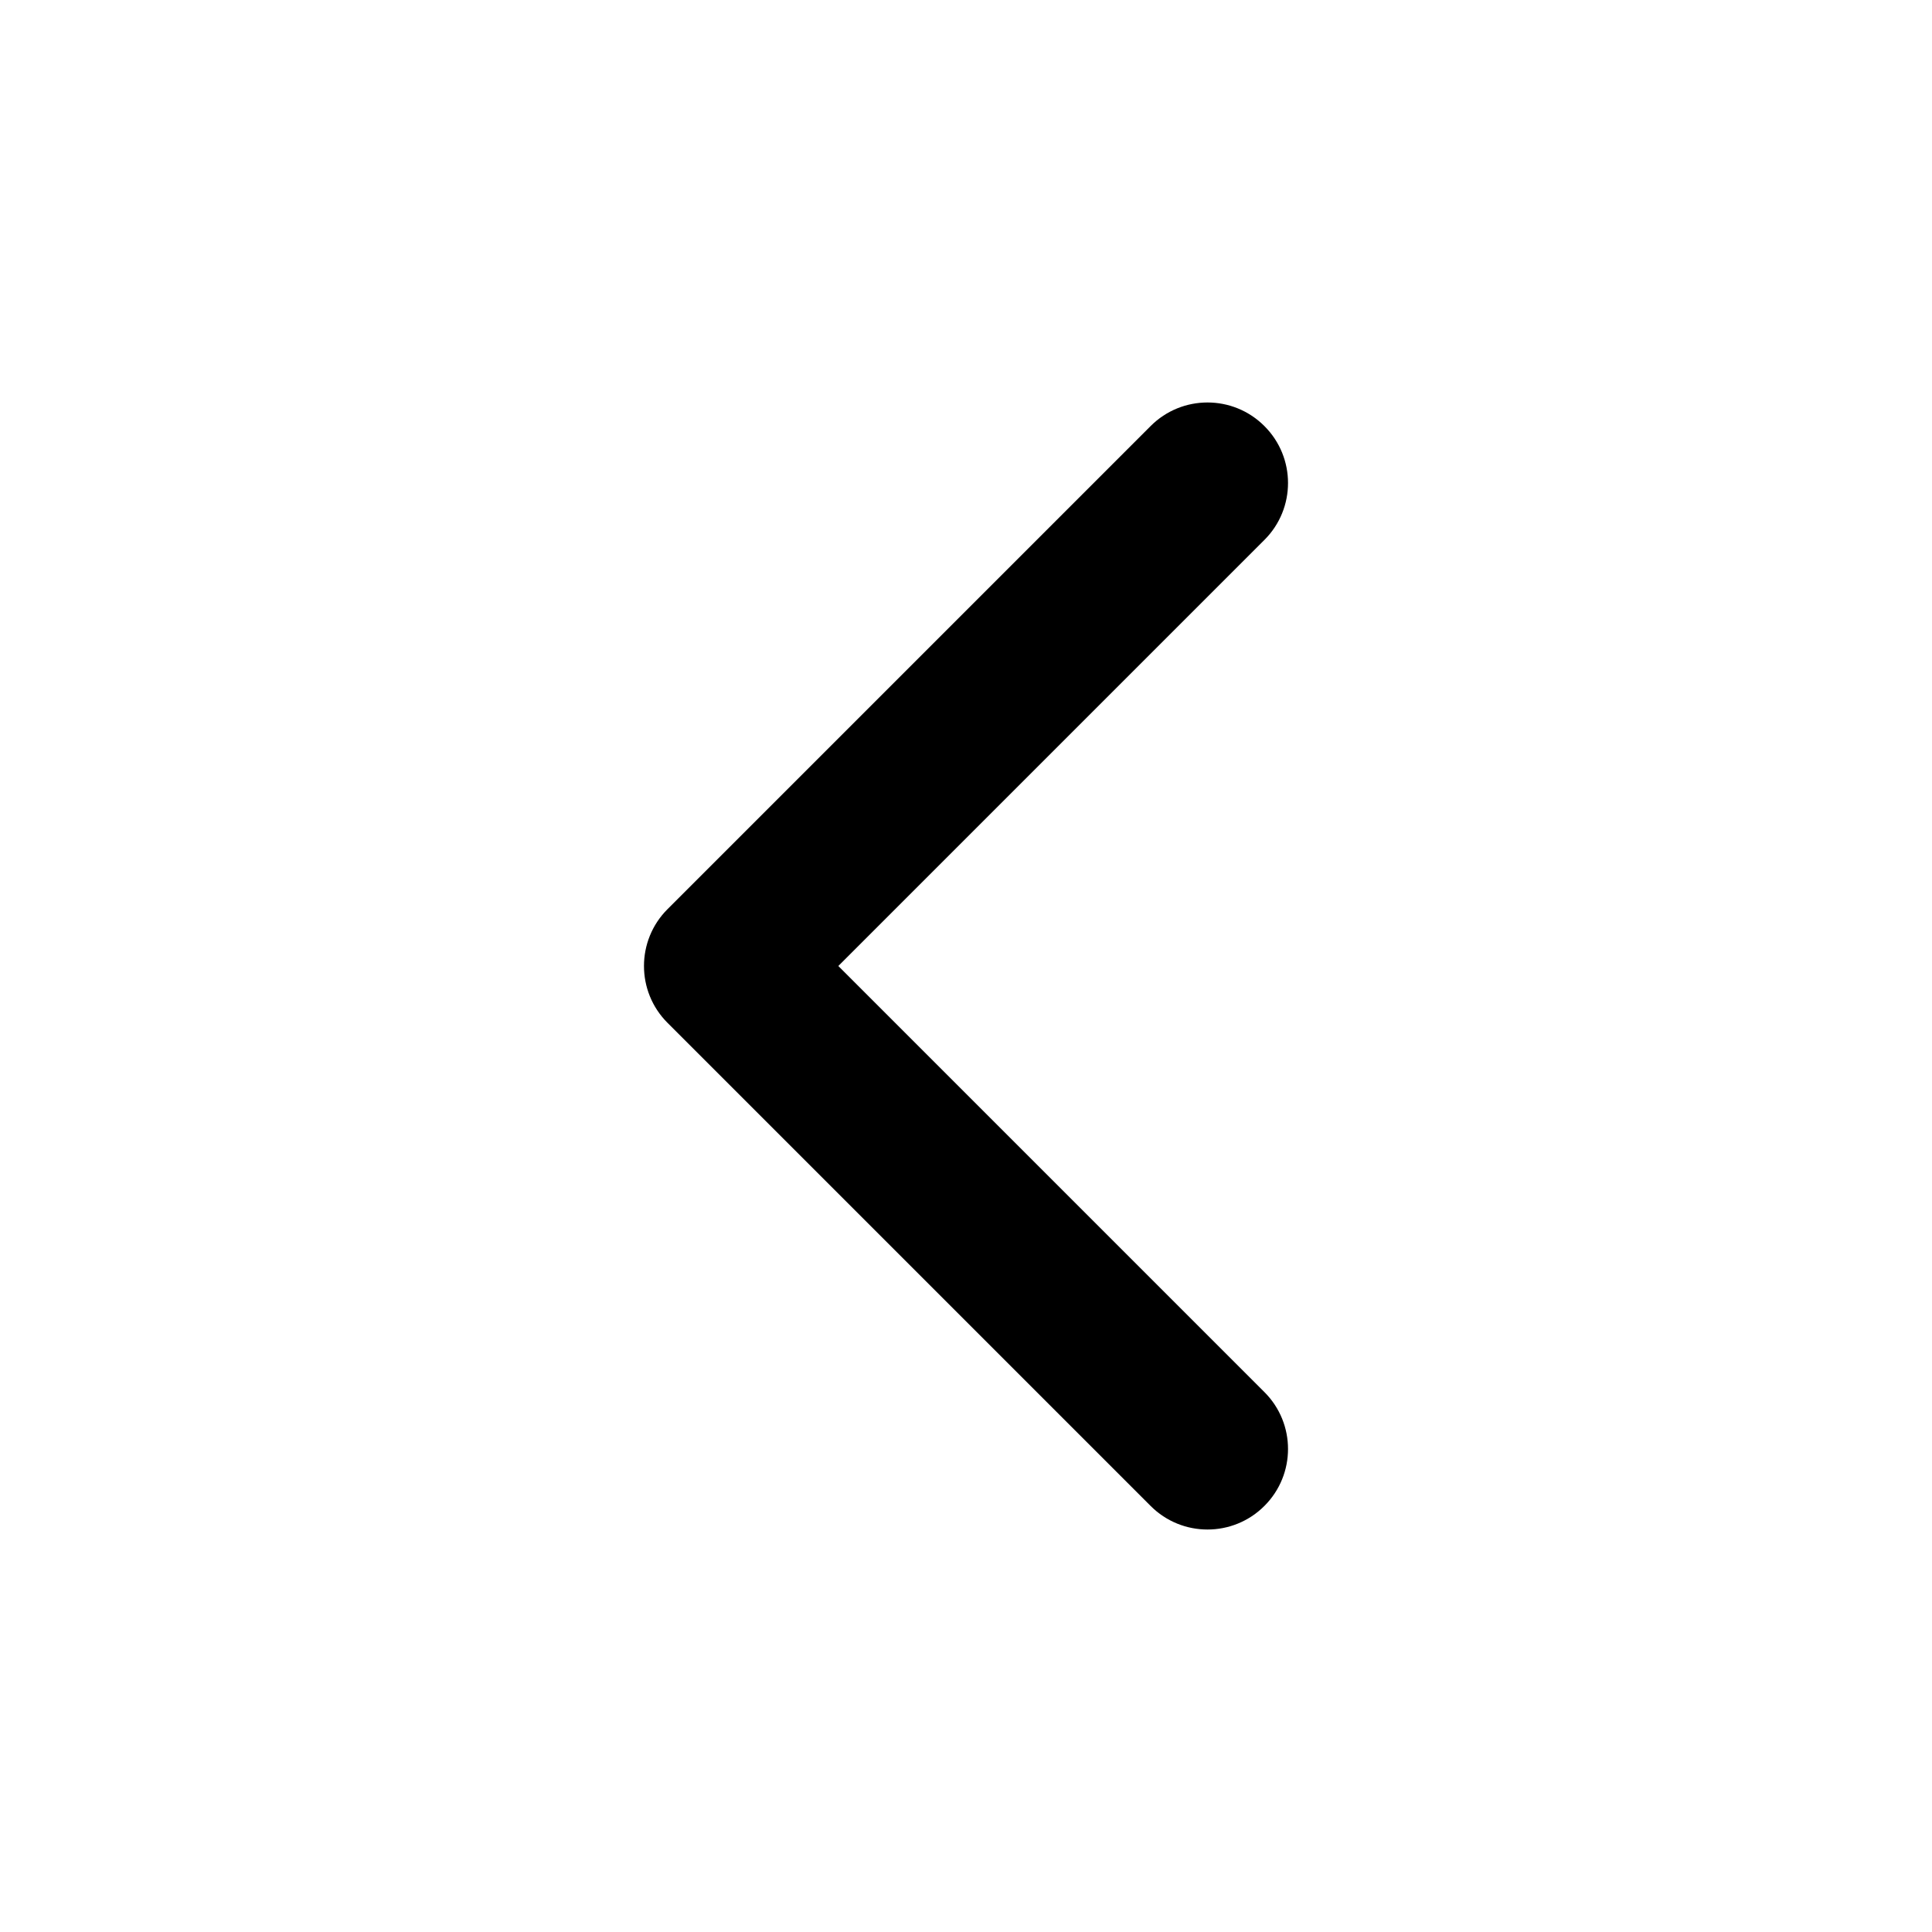
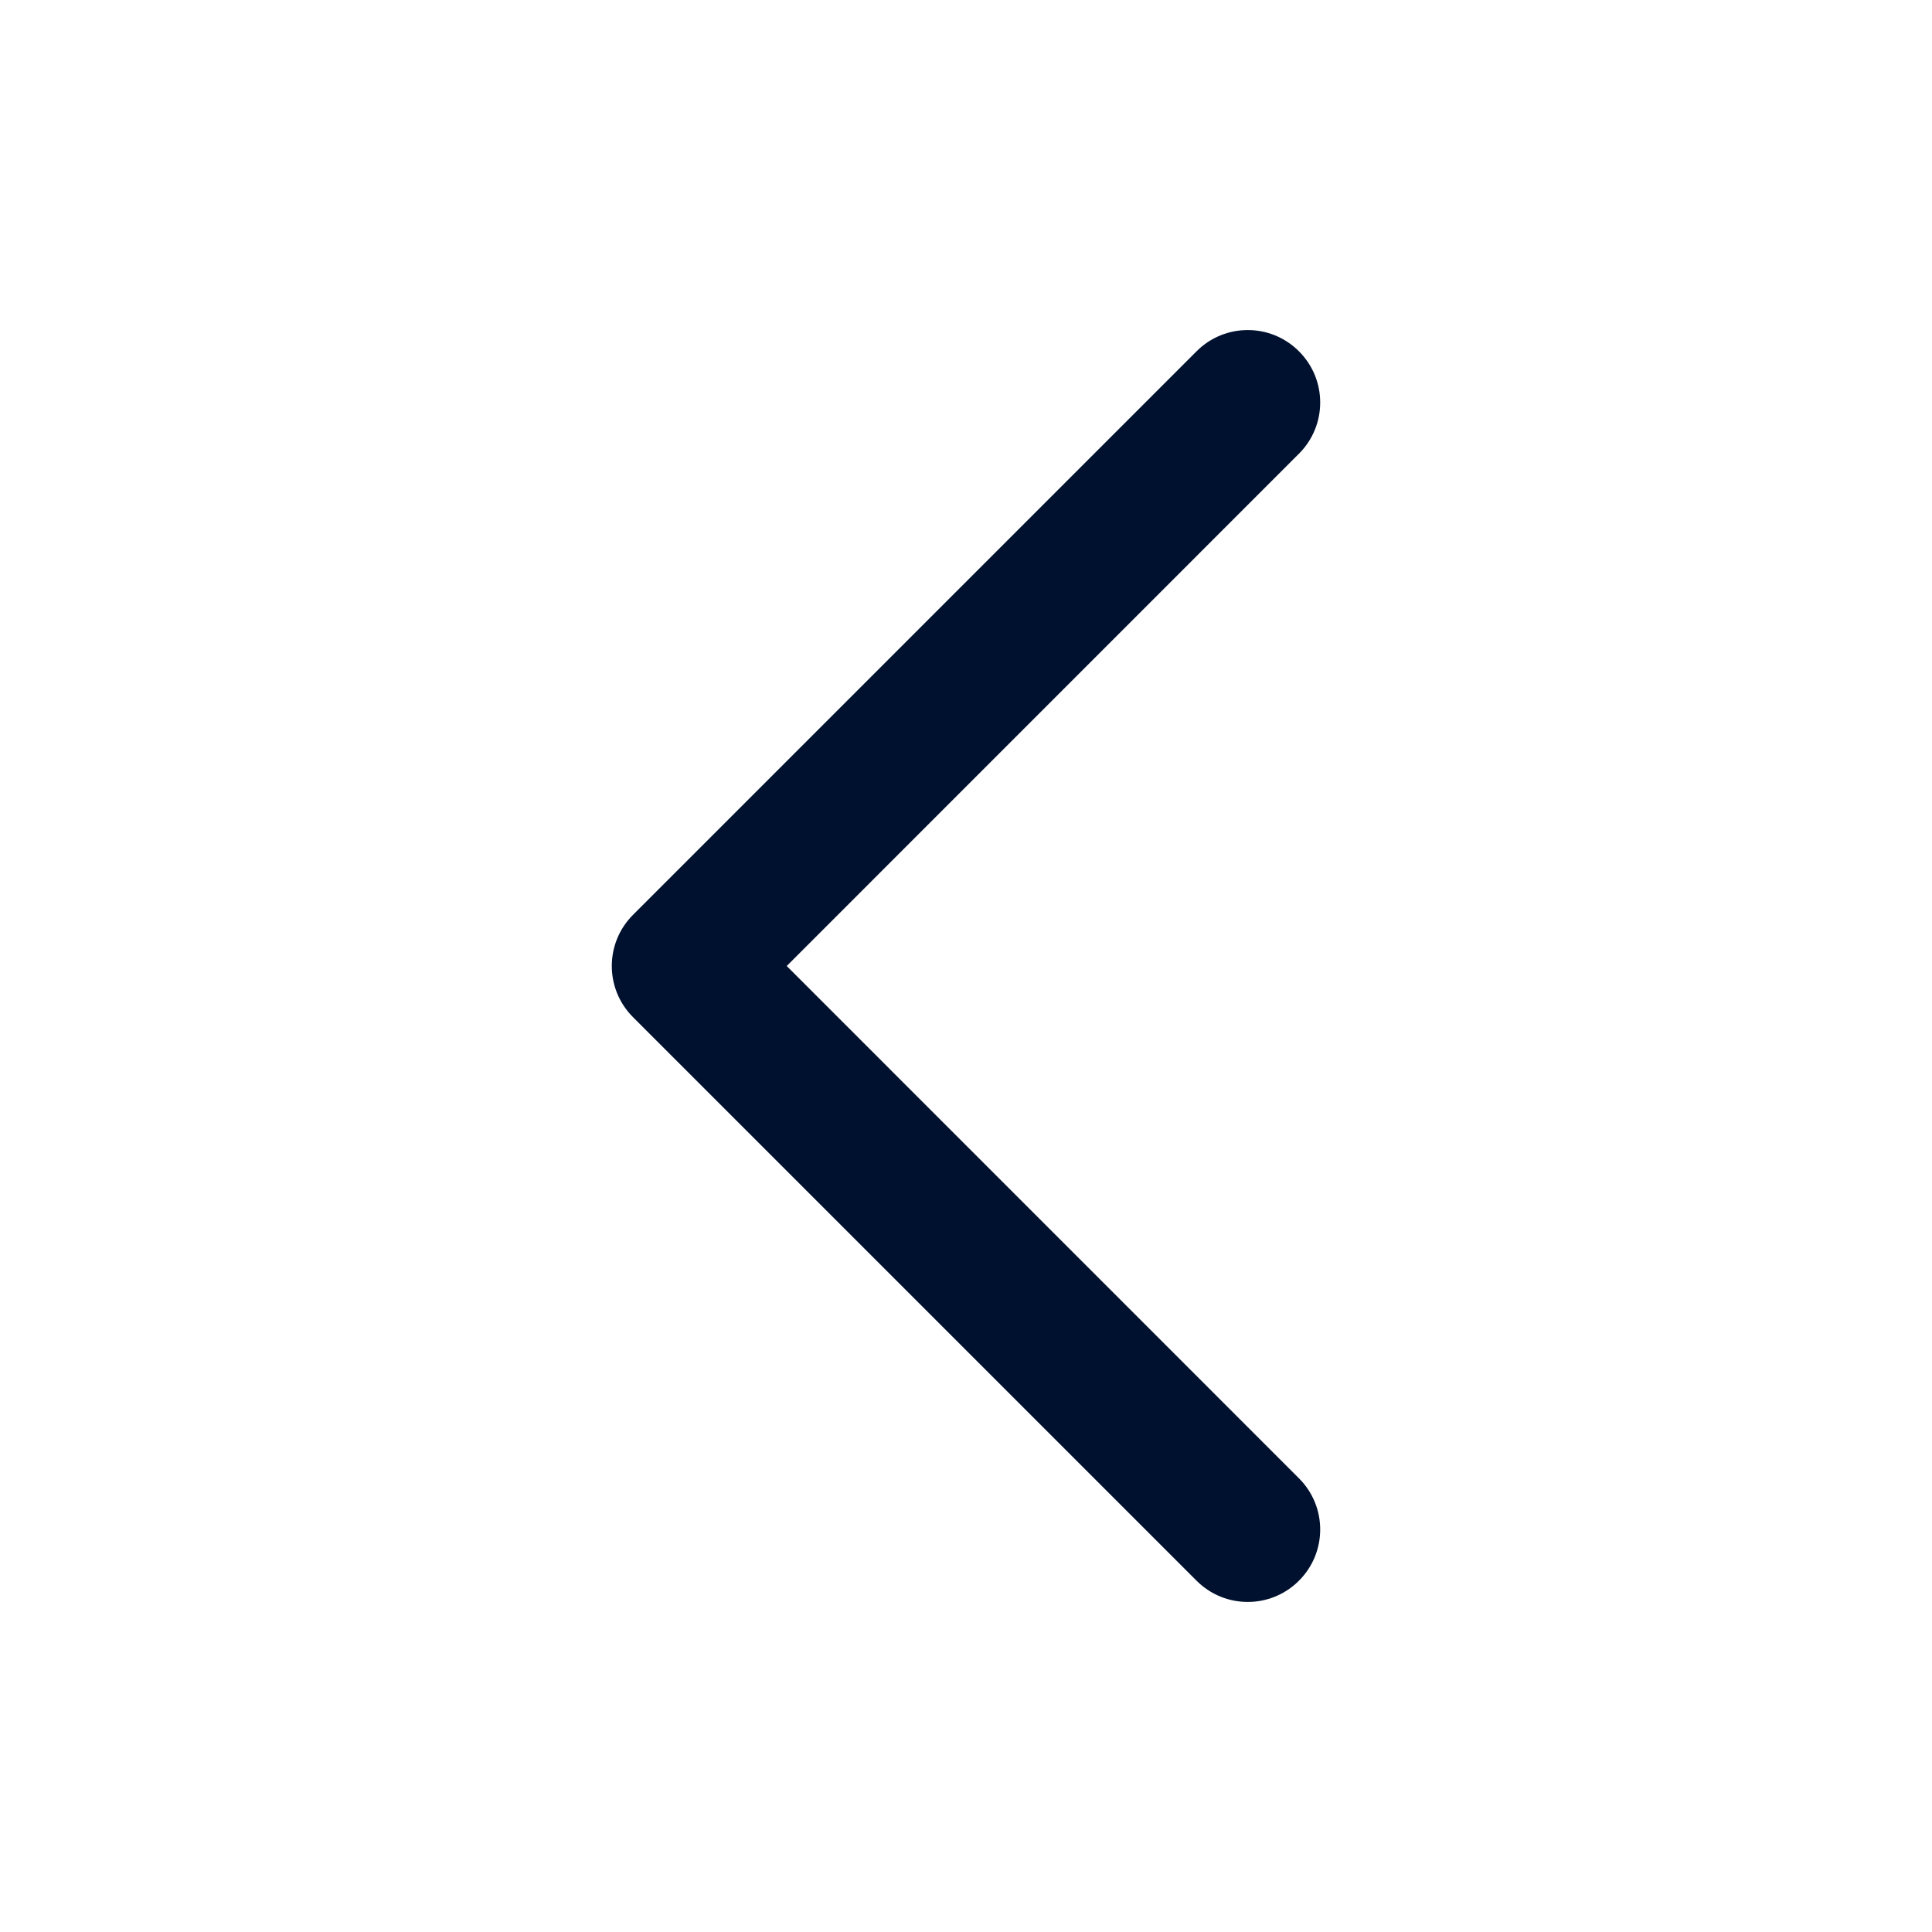
<svg xmlns="http://www.w3.org/2000/svg" width="24" height="24" viewBox="0 0 24 24" fill="none">
-   <path fill-rule="evenodd" clip-rule="evenodd" d="M15.707 5.293C16.098 5.683 16.098 6.317 15.707 6.707L10.414 12L15.707 17.293C16.098 17.683 16.098 18.317 15.707 18.707C15.317 19.098 14.683 19.098 14.293 18.707L8.293 12.707C7.902 12.317 7.902 11.683 8.293 11.293L14.293 5.293C14.683 4.902 15.317 4.902 15.707 5.293Z" fill="black" />
+   <path fill-rule="evenodd" clip-rule="evenodd" d="M16.136 4.364C16.488 4.715 16.488 5.285 16.136 5.636L9.773 12L16.136 18.364C16.488 18.715 16.488 19.285 16.136 19.636C15.785 19.988 15.215 19.988 14.864 19.636L7.864 12.636C7.512 12.285 7.512 11.715 7.864 11.364L14.864 4.364C15.215 4.012 15.785 4.012 16.136 4.364Z" fill="#00112F" />
</svg>
